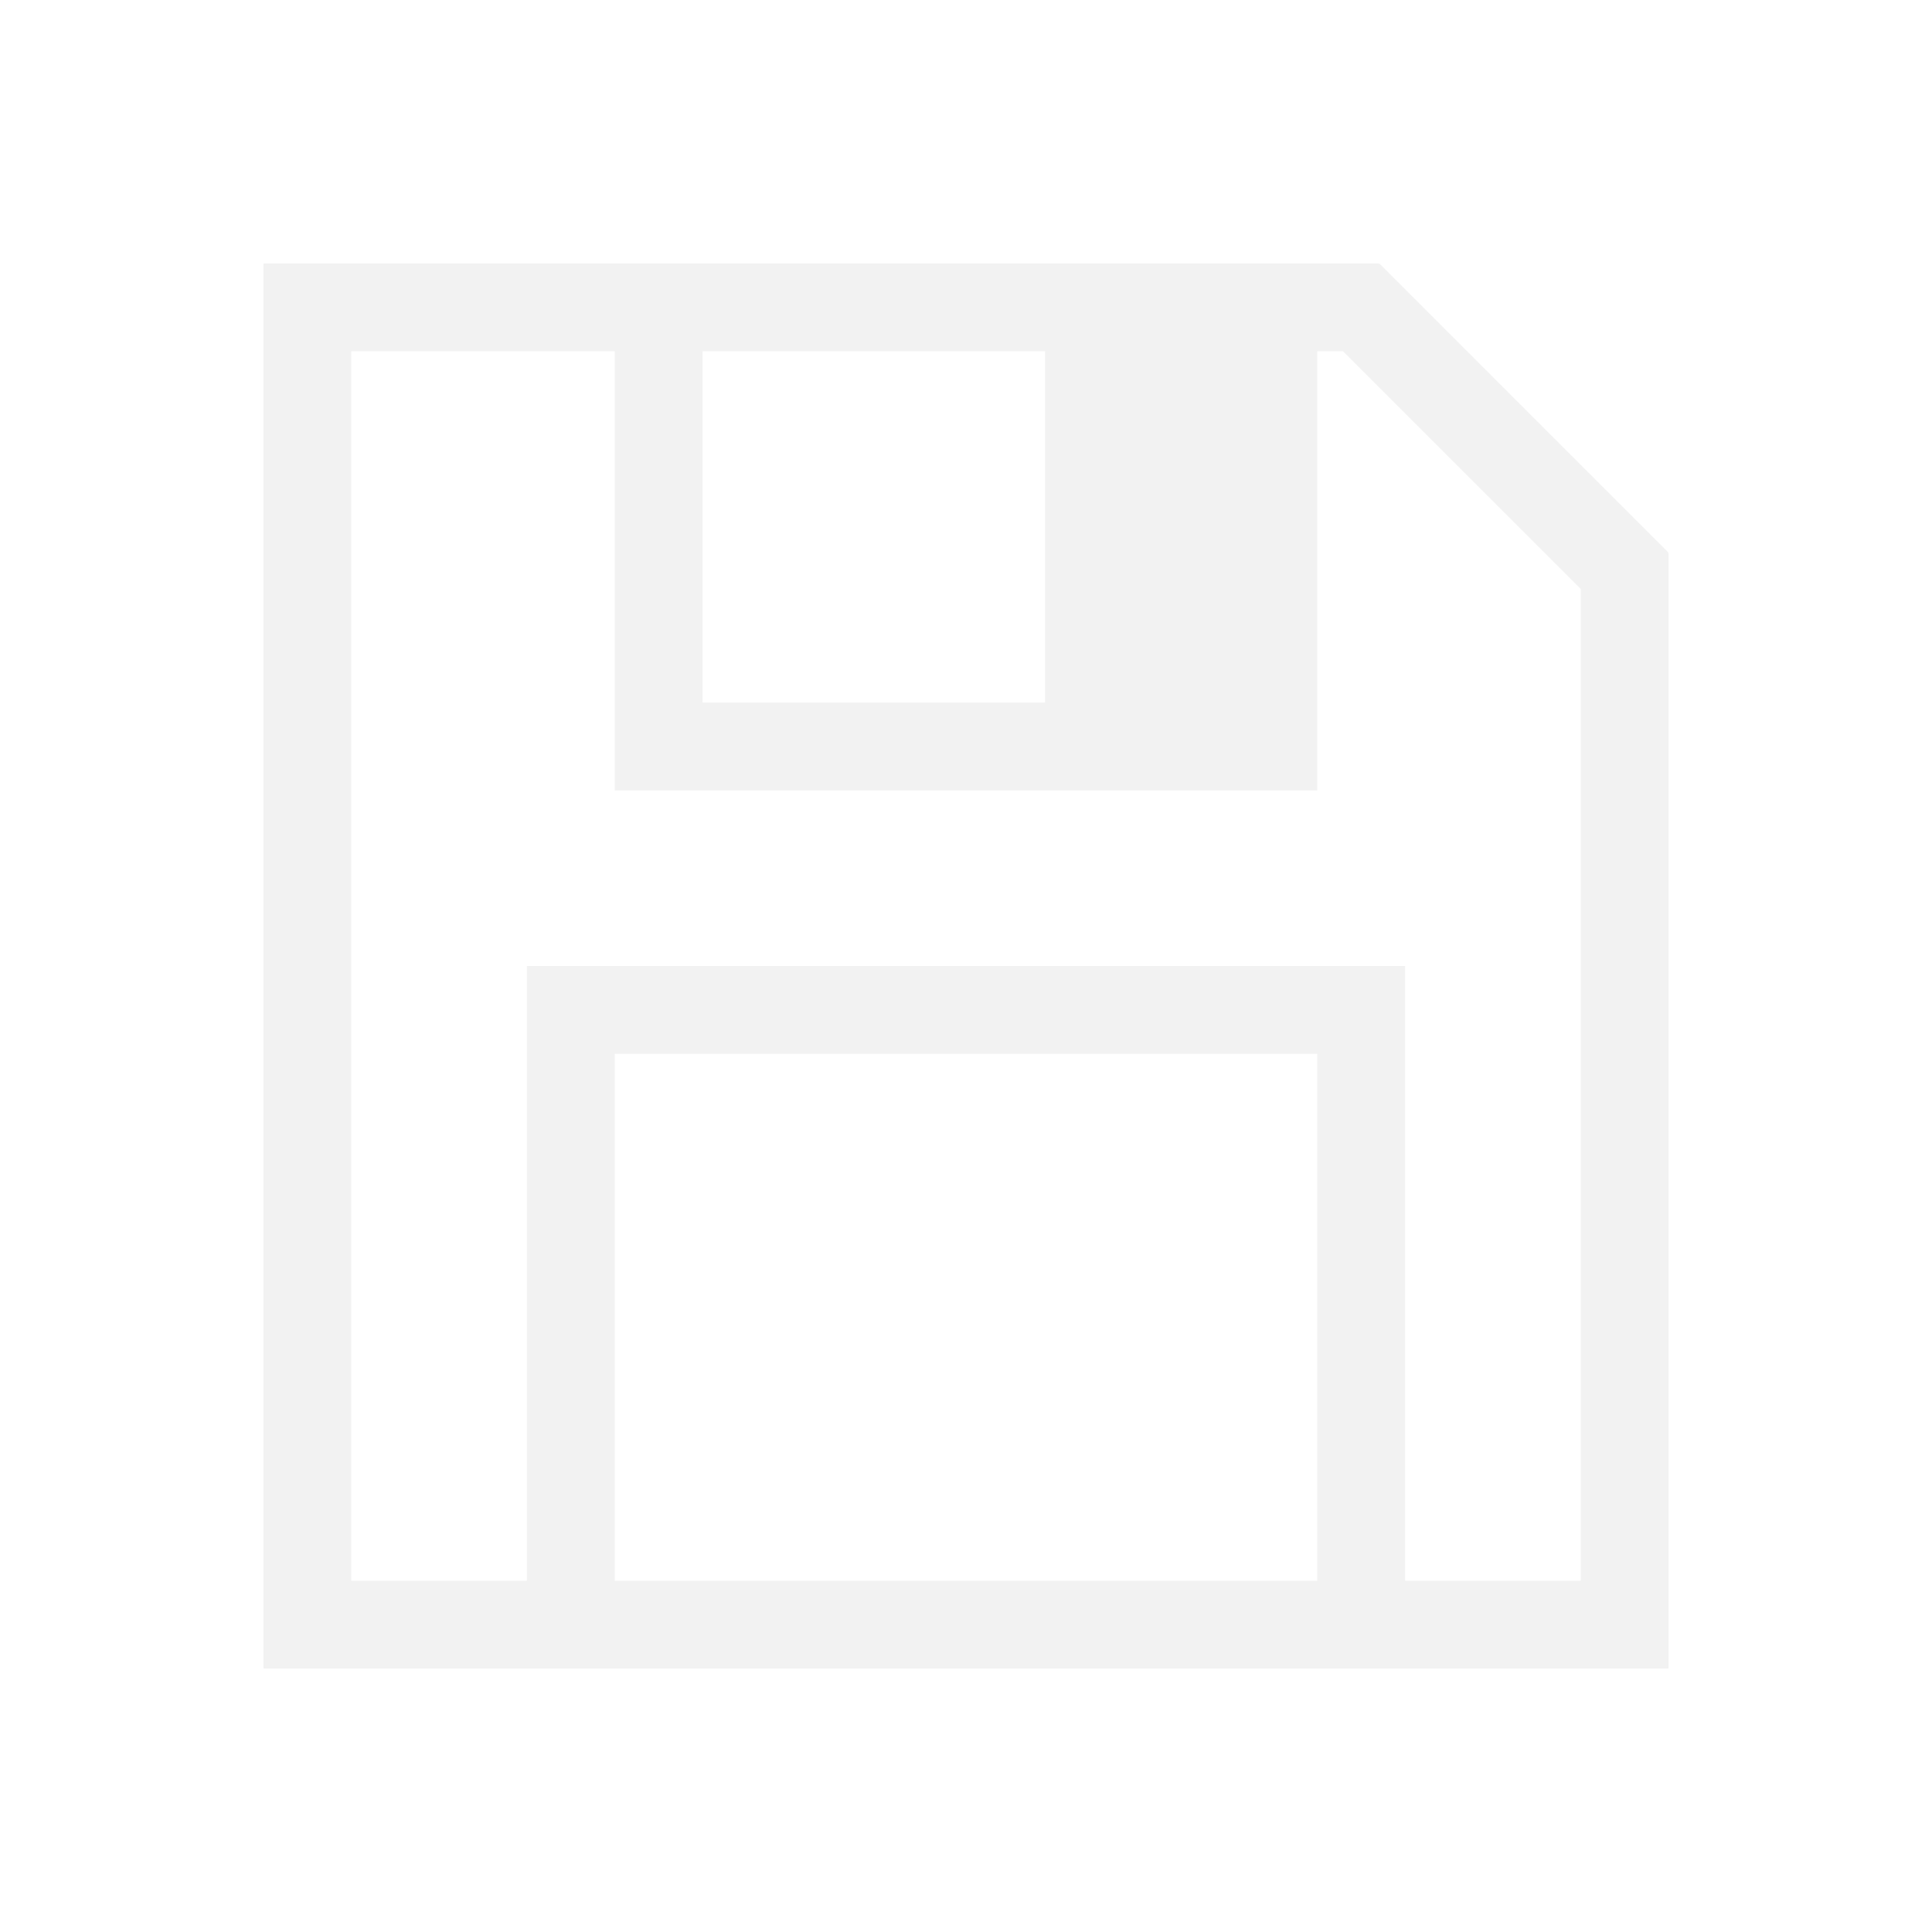
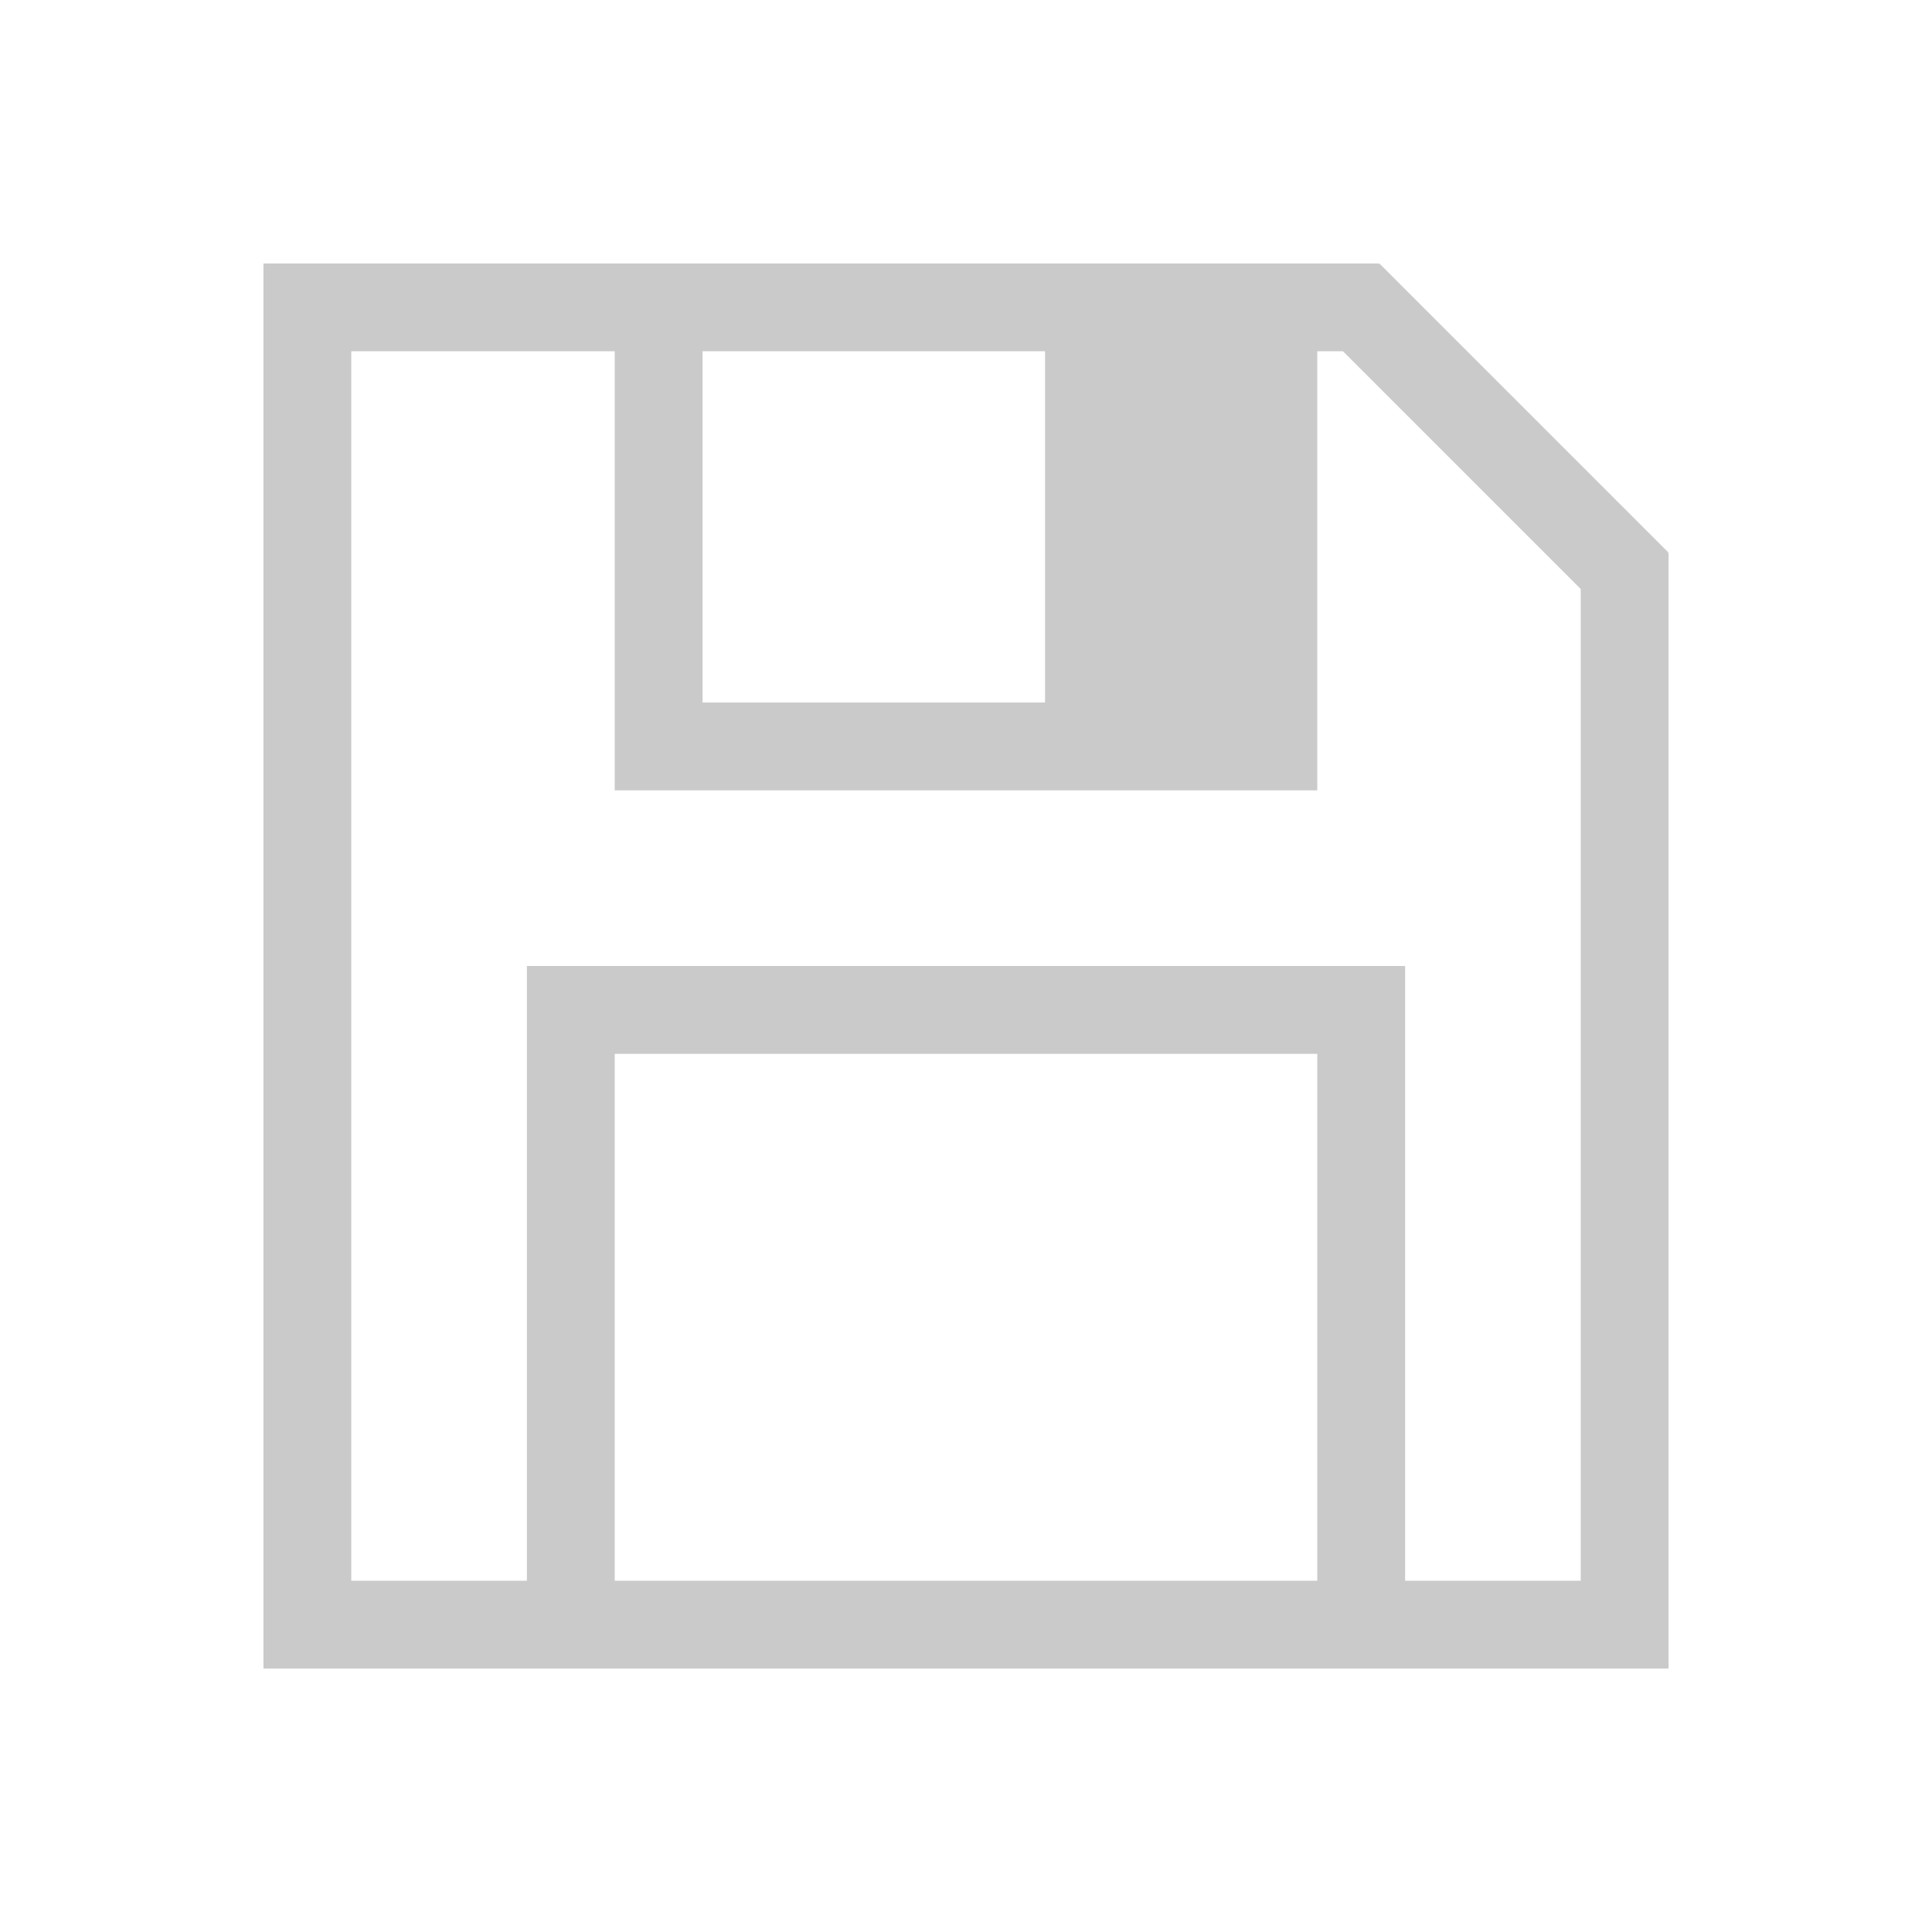
<svg xmlns="http://www.w3.org/2000/svg" width="22" height="22" id="svg2" version="1.1" viewBox="0 0 22 22">
  <defs id="defs4" />
  <g id="layer1" transform="translate(0,-1030.362)">
    <g id="layer1-7">
-       <path id="rect4126" transform="translate(0,1030.362)" d="m 3,3 0,1 0,15 1,0 15,0 0,-1 0,-11 0,-0.699 -0.008,0 L 19,6.293 15.707,3 15.699,3.008 15.699,3 15,3 3,3 Z M 4,4 7,4 7,8 7,9 15,9 15,8 15,4 15.293,4 18,6.707 18,7 l 0,11 -2,0 0,-7 -1,0 -8,0 -1,0 0,7 -2,0 0,-14 z m 4,0 3.9,0 0,4 L 8,8 8,4 Z m -1,8 8,0 0,6 -8,0 0,-6 z" style="fill:#f2f2f2;fill-opacity:1;stroke:none" />
+       <path id="rect4126" transform="translate(0,1030.362)" d="m 3,3 0,1 0,15 1,0 15,0 0,-1 0,-11 0,-0.699 -0.008,0 L 19,6.293 15.707,3 15.699,3.008 15.699,3 15,3 3,3 Z M 4,4 7,4 7,8 7,9 15,9 15,8 15,4 15.293,4 18,6.707 18,7 l 0,11 -2,0 0,-7 -1,0 -8,0 -1,0 0,7 -2,0 0,-14 z m 4,0 3.9,0 0,4 L 8,8 8,4 Z m -1,8 8,0 0,6 -8,0 0,-6 z" style="fill:#cacaca;fill-opacity:1;stroke:none" />
    </g>
    <rect ry="0" y="1032.362" x="-24" height="19" width="18" id="BG_MESSAGE" style="color:#000000;text-decoration:none;text-decoration-line:none;text-decoration-style:solid;text-decoration-color:#000000;white-space:normal;clip-rule:nonzero;display:inline;overflow:visible;visibility:visible;opacity:1;isolation:auto;mix-blend-mode:normal;color-interpolation:sRGB;color-interpolation-filters:linearRGB;solid-color:#000000;solid-opacity:1;fill:#1a1a1a;fill-opacity:1;fill-rule:nonzero;stroke:none;stroke-width:1;stroke-linecap:butt;stroke-linejoin:miter;stroke-miterlimit:4;stroke-dasharray:none;stroke-dashoffset:0;stroke-opacity:1;color-rendering:auto;image-rendering:auto;shape-rendering:auto;text-rendering:auto;enable-background:accumulate" />
    <path id="MESSAGE" d="m -17.801,1035.559 0,2.854 0.139,0 0,-2.854 -0.139,0 z m 3.174,3.023 0,0.125 0.5,0 0,3.375 0.064,0 0,0.643 c 0.005,0.31 0.289,0.496 0.574,0.656 0.285,0.16 0.566,0.271 0.566,0.561 l 0,0.244 c 0,0.32 -0.166,0.565 -0.496,0.565 -0.033,0 -0.064,0 -0.094,-0.01 l -0.039,-0.113 -0.139,0 0,0.047 c -0.164,-0.101 -0.245,-0.293 -0.238,-0.5 l 0,-0.301 -0.135,0 0,0.301 c -0.004,0.314 0.143,0.547 0.373,0.648 l 0,3.305 0.139,0 0,-3.074 1.057,3.074 0.135,0 0,-3.5 -0.135,0 0,3.111 -0.971,-2.861 c 0.016,10e-4 0.031,0 0.047,0 0.43,0 0.631,-0.32 0.631,-0.695 l 0,-0.266 c 0,-0.33 -0.346,-0.489 -0.656,-0.664 -0.245,-0.14 -0.464,-0.261 -0.479,-0.541 l 0,-0.715 c 0,-0.37 0.189,-0.549 0.459,-0.549 0.154,0 0.263,0.058 0.334,0.15 l 0,0.48 0.111,0 0,0.322 0.135,0 0,-0.322 0.879,0 0,-0.131 -0.881,0 c -0.005,-0.143 -0.041,-0.272 -0.104,-0.375 l 0,-0.459 0.779,0 0,-0.125 -0.779,0 0,-2.285 0.984,0 0,-0.125 -1.125,0 0,2.836 c -0.089,-0.066 -0.201,-0.103 -0.334,-0.103 -0.267,0 -0.441,0.133 -0.529,0.332 l 0,-2.939 0.5,0 0,-0.125 -1.135,0 z m -3.174,0.029 0,0.447 0,2.281 -0.195,0 0,0.125 0.195,0 0,0.617 0.139,0 0,-0.617 0.166,0 0,3.375 0.135,0 0,-3.375 0.5,0 0,-0.125 -0.801,0 0,-0.184 0.996,0 0,0.926 0.135,0 0,-3.471 -0.135,0 0,2.416 -0.996,0 0,-1.969 0,-0.447 -0.139,0 z m 2.207,0 -0.537,3.471 0.141,0 0.145,-0.965 0.715,0 0.15,0.965 0.141,0 -0.551,-3.471 -0.203,0 z m 0.104,0.176 0.34,2.195 -0.674,0 0.334,-2.195 z m -1.002,2.553 0,3.272 c -0.012,-5e-4 -0.023,0 -0.035,0 -0.39,0 -0.641,0.319 -0.641,0.709 l 0,2.141 c 0,0.39 0.24,0.705 0.65,0.705 0.43,0 0.625,-0.354 0.625,-0.699 l 0,-0.256 -0.135,0 0,0.256 c 0,0.3 -0.155,0.565 -0.49,0.565 -0.34,0 -0.51,-0.285 -0.51,-0.57 l 0,-2.141 c 0,-0.36 0.21,-0.574 0.51,-0.574 0.009,0 0.017,0 0.025,0 l 0,0.094 0.139,0 0,-0.068 c 0.216,0.075 0.326,0.299 0.326,0.547 l 0.004,0.275 0.131,0 0,-0.279 c 0,-0.327 -0.177,-0.602 -0.461,-0.682 l 0,-0.719 0.996,0 0,0.926 0.037,0 c -0.092,0.124 -0.139,0.283 -0.139,0.449 l 0,2.186 c 0,0.38 0.24,0.689 0.645,0.689 0.42,0 0.625,-0.34 0.625,-0.695 l 0,-2.174 c 0,-0.28 -0.128,-0.53 -0.357,-0.639 l 0,-3.316 -0.139,0 0,3.272 c -0.041,-0.01 -0.084,-0.012 -0.129,-0.012 -0.169,0 -0.305,0.053 -0.408,0.139 l 0,-3.398 -0.135,0 0,2.445 -0.996,0 0,-2.445 -0.139,0 z m -1.309,3.289 0,3.5 0.139,0 0,-3.5 -0.139,0 z m 2.986,0.1 c 0.046,0 0.09,0.01 0.129,0.016 l 0,0.096 0.139,0 0,-0.029 c 0.151,0.104 0.223,0.294 0.223,0.484 l 0,2.174 c 0,0.305 -0.16,0.56 -0.49,0.56 -0.345,0 -0.504,-0.26 -0.504,-0.555 l 0,-2.186 c 0,-0.31 0.159,-0.56 0.504,-0.56 z" style="font-style:normal;font-variant:normal;font-weight:300;font-stretch:normal;font-size:medium;line-height:125%;font-family:Canter;-inkscape-font-specification:'Canter Light';letter-spacing:0px;word-spacing:0px;fill:#52d563;fill-opacity:1;stroke:none;stroke-width:1px;stroke-linecap:butt;stroke-linejoin:miter;stroke-opacity:1" />
  </g>
</svg>
